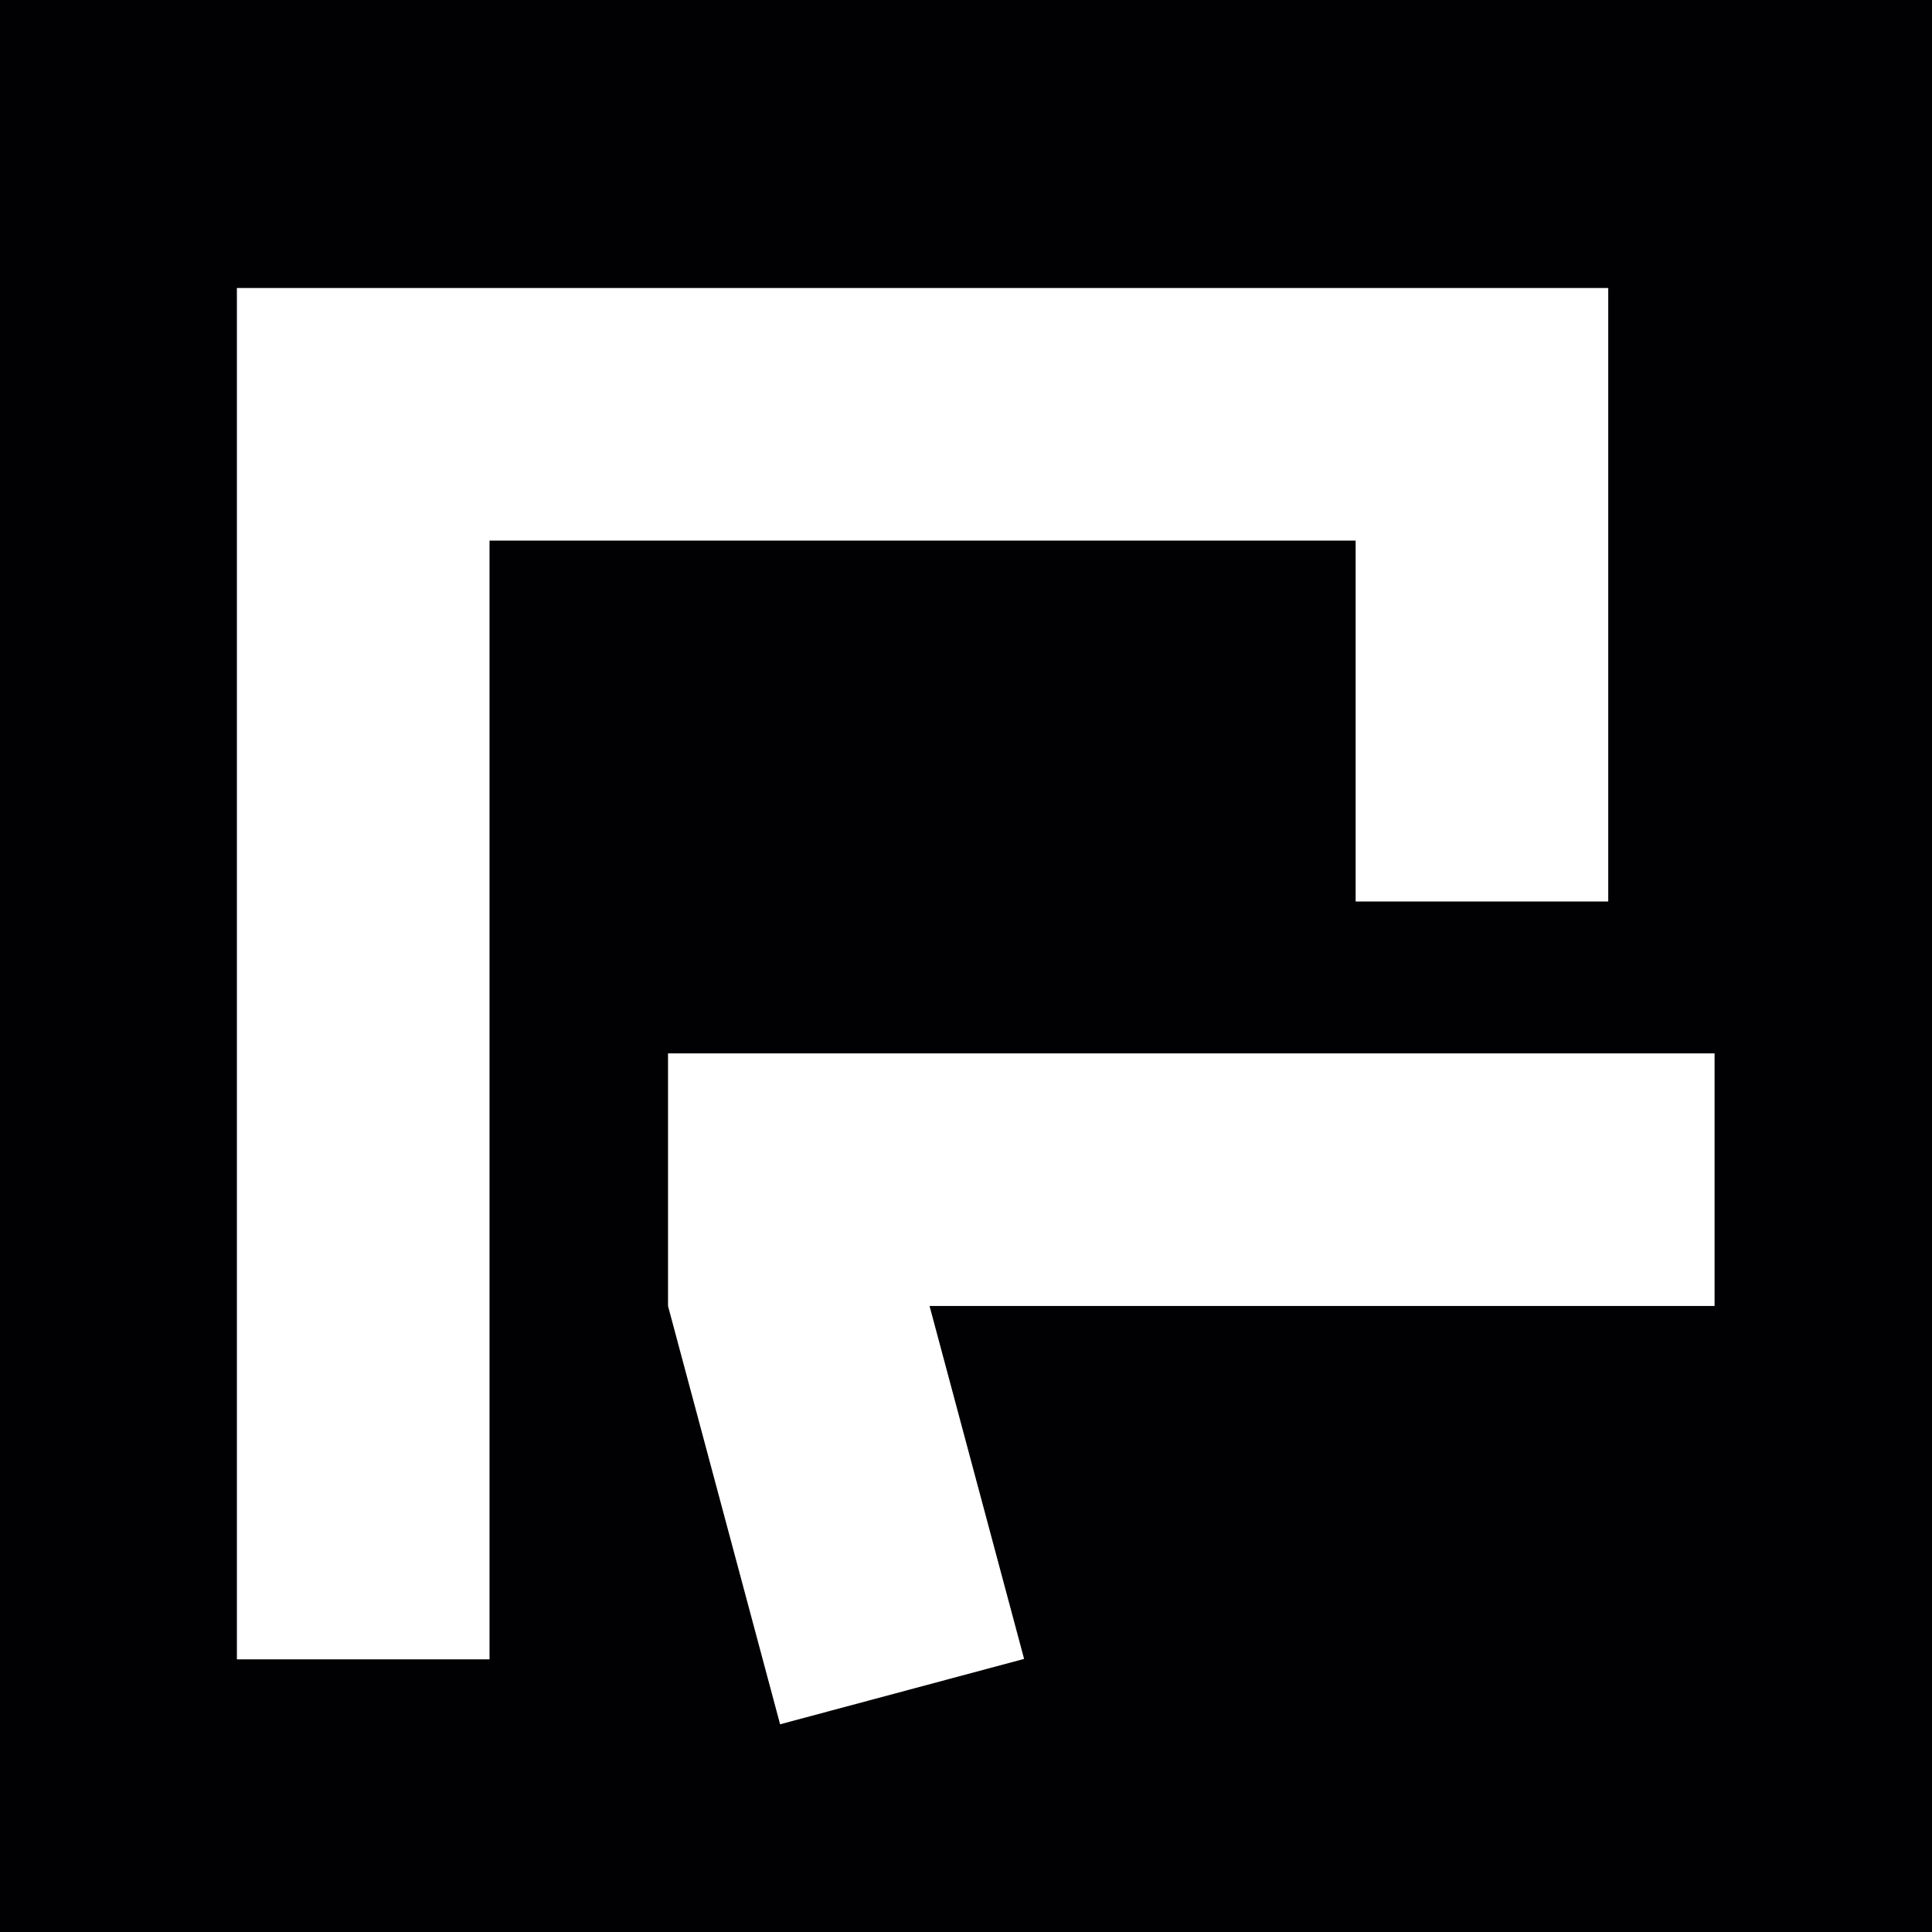
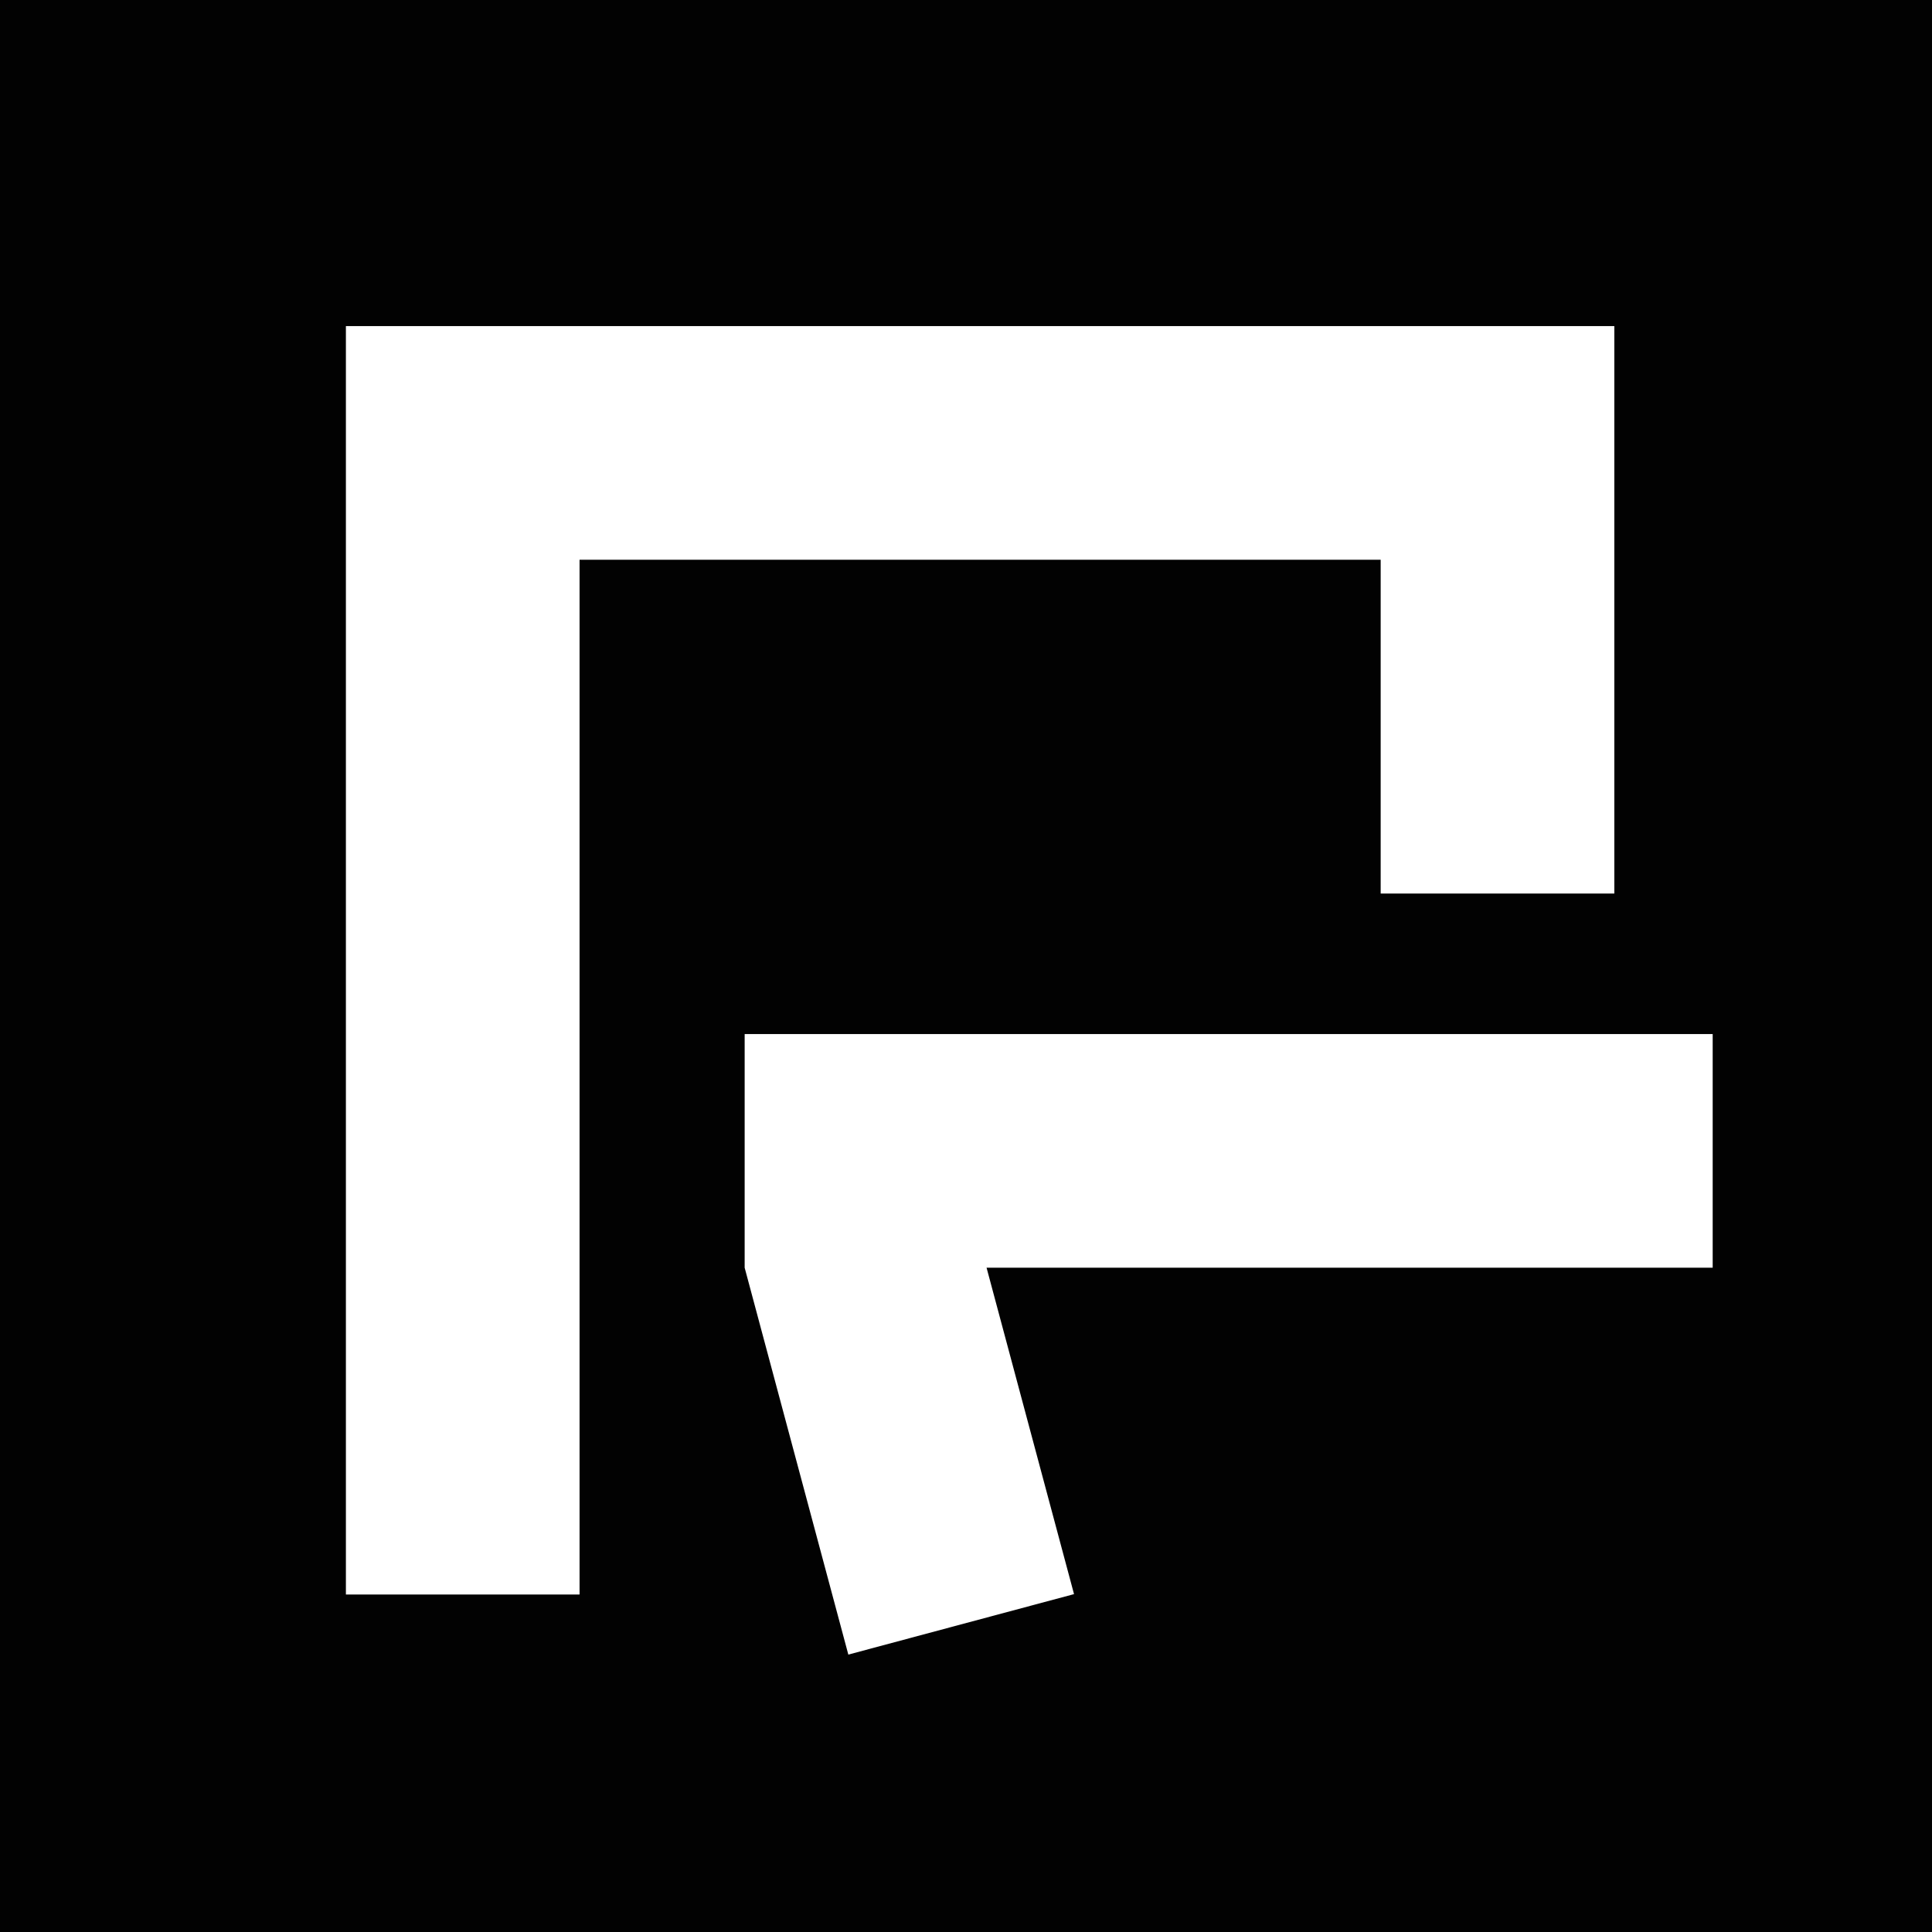
<svg xmlns="http://www.w3.org/2000/svg" width="210mm" height="210mm" viewBox="0 0 210 210" version="1.1" id="svg8">
  <defs id="defs2" />
  <g id="layer1">
-     <rect style="fill:#ffffff;stroke-width:0.646" id="rect832" width="210" height="210" x="1.4210855e-14" y="-1.0658141e-14" />
-     <path id="rect1162" style="fill:#010103;fill-opacity:1;stroke-width:0.271" d="M 0,0 V 210 H 210 V 0 Z M 25.75,31.303 H 174.809 V 97.988 H 147.351 V 58.762 H 53.208 V 180.363 H 25.75 Z m 46.861,83.194 H 186.367 v 27.458 h -85.329 l 10.278,38.361 -26.522,7.107 L 72.611,141.956 Z" />
+     <path style="fill:#020202;stroke-width:0.646;fill-opacity:0.999;stroke:none;stroke-opacity:1" d="M 0,0 V 210 H 210 V 0 Z" id="rect832" />
+     <path style="fill:#ffffff;fill-opacity:0.999;stroke-width:0.6" d="M 80.942,112.395 H 186.161 v 25.397 h -78.926 l 9.507,35.482 -24.532,6.573 -11.269,-42.055 z" id="path1629" />
+     <path style="fill:#ffffff;fill-opacity:0.999;stroke-width:0.6" d="M 37.598,35.445 H 175.47 V 97.124 H 150.073 V 60.842 H 62.995 V 173.317 H 37.598 Z" id="path1627" />
  </g>
</svg>
